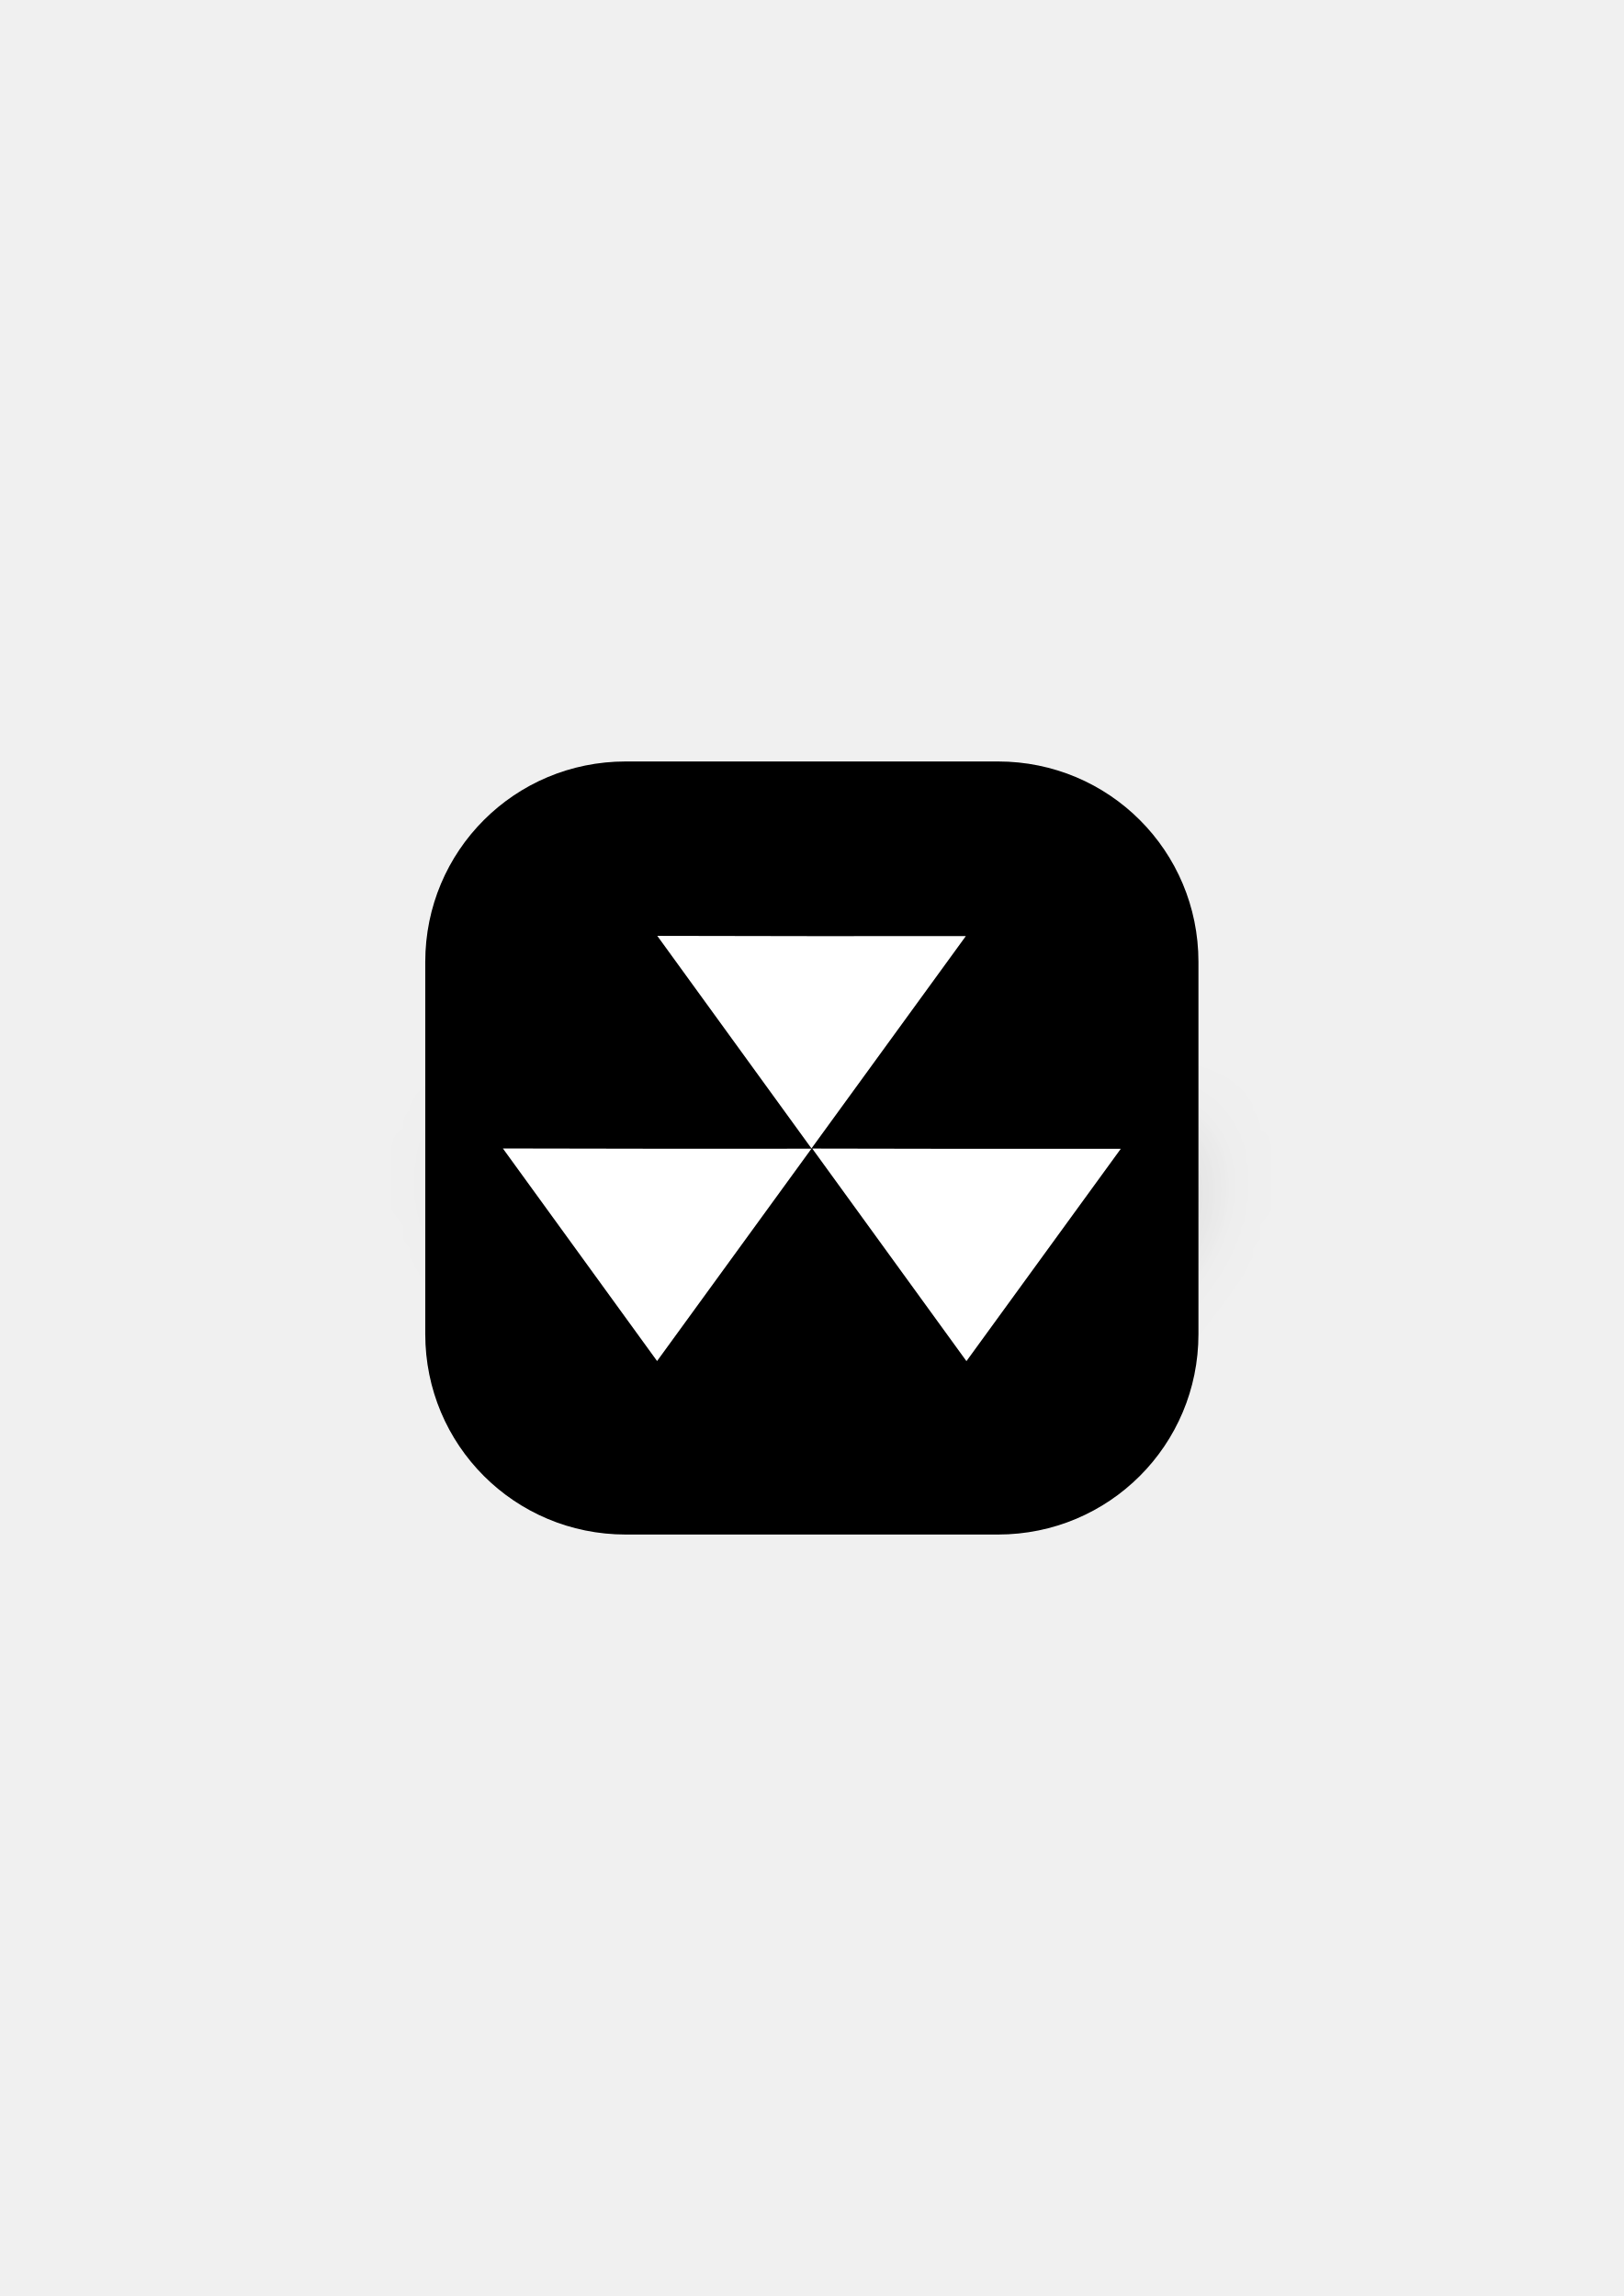
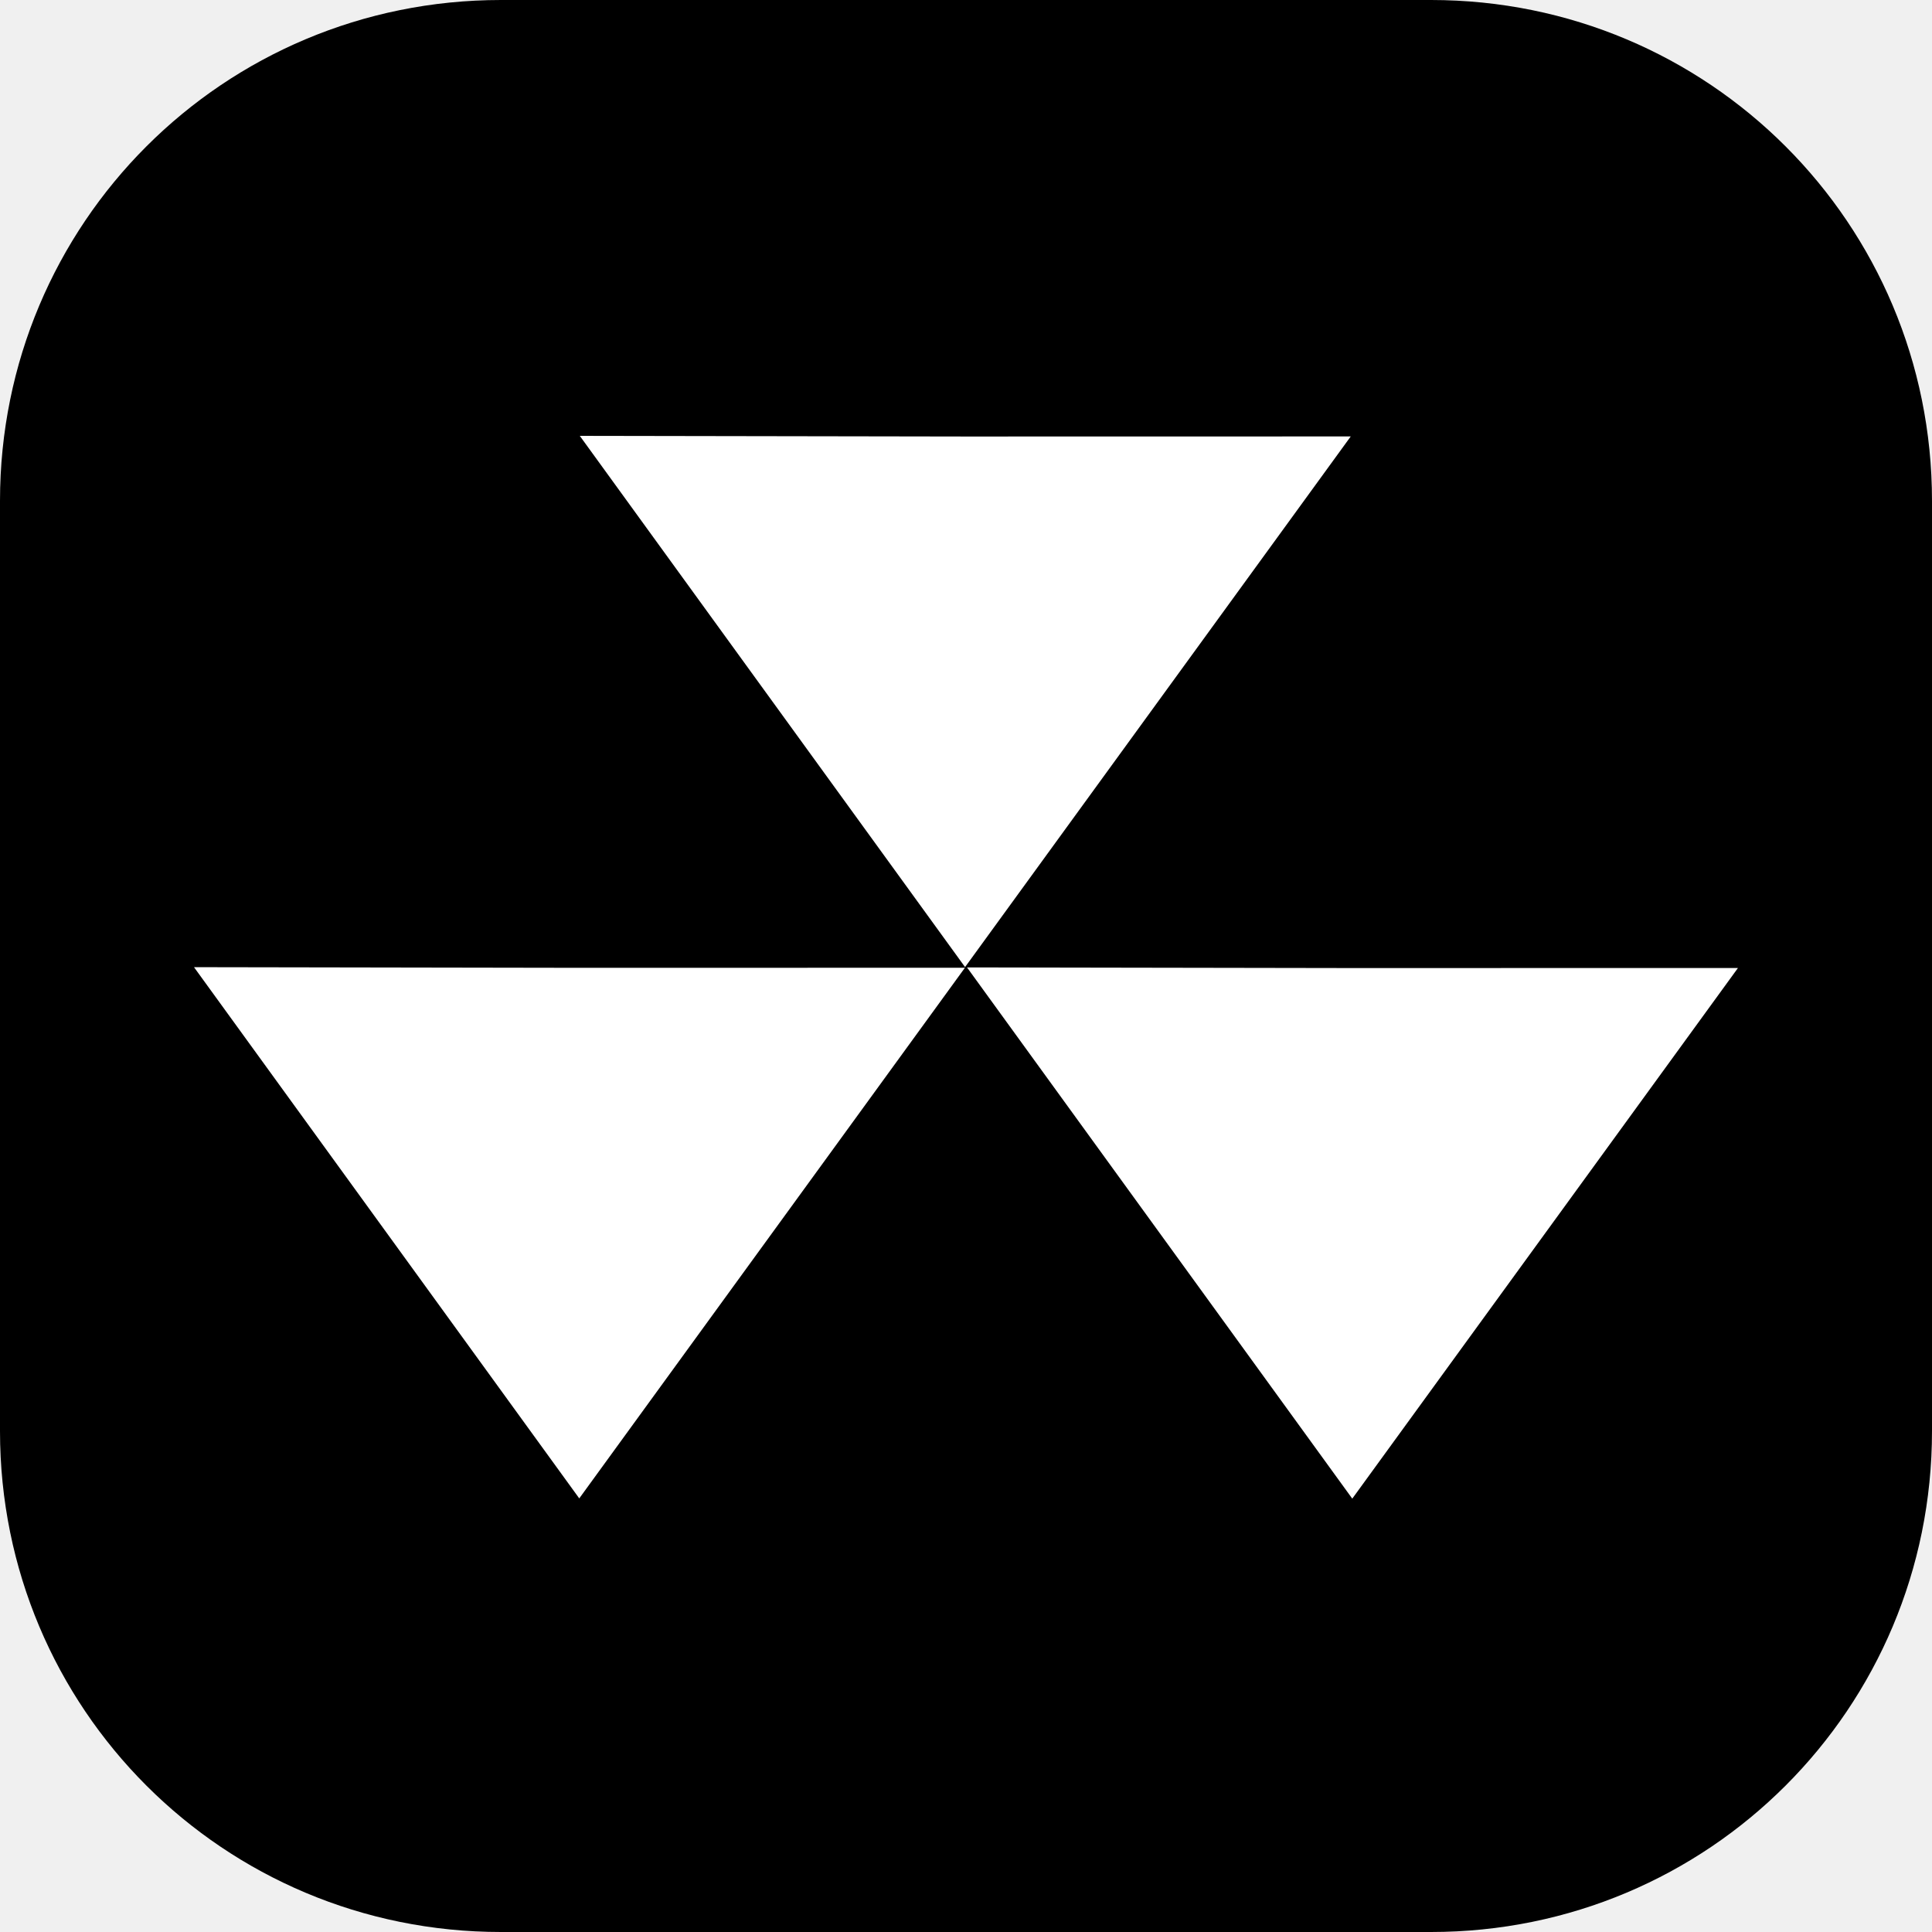
- <svg xmlns="http://www.w3.org/2000/svg" width="210mm" height="297mm" viewBox="0 0 210 297" version="1.1" id="svg5616">
-   <defs id="defs5610">
-     <filter style="color-interpolation-filters:sRGB" id="filter8431" x="-0.16" width="1.32" y="-0.24" height="1.48">
-       <feGaussianBlur stdDeviation="6.001" id="feGaussianBlur8433" />
-     </filter>
-   </defs>
-   <g style="display:inline" id="g8029">
+ <svg xmlns="http://www.w3.org/2000/svg" width="100mm" height="100mm" viewBox="0 0 100 100" version="1.1" id="svg5616">
+   <defs id="defs5610" />
+   <g style="display:inline" id="g8029" transform="translate(-55,-98.5)">
    <path id="rect8019" style="fill:#000000;fill-opacity:1;fill-rule:evenodd;stroke-width:0.265;image-rendering:optimizeQuality" d="M 80.929,98.5 H 129.071 C 143.436,98.5 155,110.064 155,124.429 v 48.142 C 155,186.936 143.436,198.5 129.071,198.5 H 80.929 C 66.564,198.5 55,186.936 55,172.571 V 124.429 C 55,110.064 66.564,98.5 80.929,98.5 Z" />
  </g>
-   <g id="g7503" style="display:inline;opacity:0.8">
-     <g id="g7501" transform="translate(2.526174,2.270741)" style="opacity:0.64;fill:#000000;filter:url(#filter8431)">
-       <path style="opacity:1;vector-effect:none;fill:#000000;fill-opacity:1;fill-rule:evenodd;stroke-width:0.265;stroke-linecap:butt;stroke-linejoin:miter;stroke-miterlimit:4;stroke-dasharray:none;stroke-dashoffset:0;stroke-opacity:1" id="path7495" d="m 162.243,120.172 -0.068,0.118 -0.068,0.118 -0.068,-0.118 -0.068,-0.118 0.136,1.6e-4 z" transform="matrix(-165.0386,-0.1196278,-0.05173653,127.0281,26887.641,-15097.225)" />
-       <path transform="matrix(-165.0386,-0.1196278,-0.05173653,127.0281,26865.094,-15127.238)" d="m 162.243,120.172 -0.068,0.118 -0.068,0.118 -0.068,-0.118 -0.068,-0.118 0.136,1.6e-4 z" id="path7497" style="opacity:1;vector-effect:none;fill:#000000;fill-opacity:1;fill-rule:evenodd;stroke-width:0.265;stroke-linecap:butt;stroke-linejoin:miter;stroke-miterlimit:4;stroke-dasharray:none;stroke-dashoffset:0;stroke-opacity:1" />
-       <path style="opacity:1;vector-effect:none;fill:#000000;fill-opacity:1;fill-rule:evenodd;stroke-width:0.265;stroke-linecap:butt;stroke-linejoin:miter;stroke-miterlimit:4;stroke-dasharray:none;stroke-dashoffset:0;stroke-opacity:1" id="path7499" d="m 162.243,120.172 -0.068,0.118 -0.068,0.118 -0.068,-0.118 -0.068,-0.118 0.136,1.6e-4 z" transform="matrix(-165.0386,-0.1196278,-0.05173653,127.0281,26842.629,-15097.238)" />
-     </g>
-   </g>
-   <g id="layer1" style="display:inline">
+   <g id="layer1" style="display:inline" transform="translate(-55,-98.5)">
    <g id="g7491" transform="matrix(0.8889037,0,0,0.9166847,11.65988,12.36549)">
      <path transform="matrix(-165.0386,-0.1196278,-0.05173653,127.0281,26887.641,-15097.225)" d="m 162.243,120.172 -0.068,0.118 -0.068,0.118 -0.068,-0.118 -0.068,-0.118 0.136,1.6e-4 z" id="path5678" style="opacity:1;vector-effect:none;fill:#ffffff;fill-opacity:1;fill-rule:evenodd;stroke-width:0.265;stroke-linecap:butt;stroke-linejoin:miter;stroke-miterlimit:4;stroke-dasharray:none;stroke-dashoffset:0;stroke-opacity:1" />
      <path style="opacity:1;vector-effect:none;fill:#ffffff;fill-opacity:1;fill-rule:evenodd;stroke-width:0.265;stroke-linecap:butt;stroke-linejoin:miter;stroke-miterlimit:4;stroke-dasharray:none;stroke-dashoffset:0;stroke-opacity:1" id="path5680" d="m 162.243,120.172 -0.068,0.118 -0.068,0.118 -0.068,-0.118 -0.068,-0.118 0.136,1.6e-4 z" transform="matrix(-165.0386,-0.1196278,-0.05173653,127.0281,26865.094,-15127.238)" />
      <path transform="matrix(-165.0386,-0.1196278,-0.05173653,127.0281,26842.629,-15097.238)" d="m 162.243,120.172 -0.068,0.118 -0.068,0.118 -0.068,-0.118 -0.068,-0.118 0.136,1.6e-4 z" id="path5682" style="opacity:1;vector-effect:none;fill:#ffffff;fill-opacity:1;fill-rule:evenodd;stroke-width:0.265;stroke-linecap:butt;stroke-linejoin:miter;stroke-miterlimit:4;stroke-dasharray:none;stroke-dashoffset:0;stroke-opacity:1" />
    </g>
  </g>
</svg>
